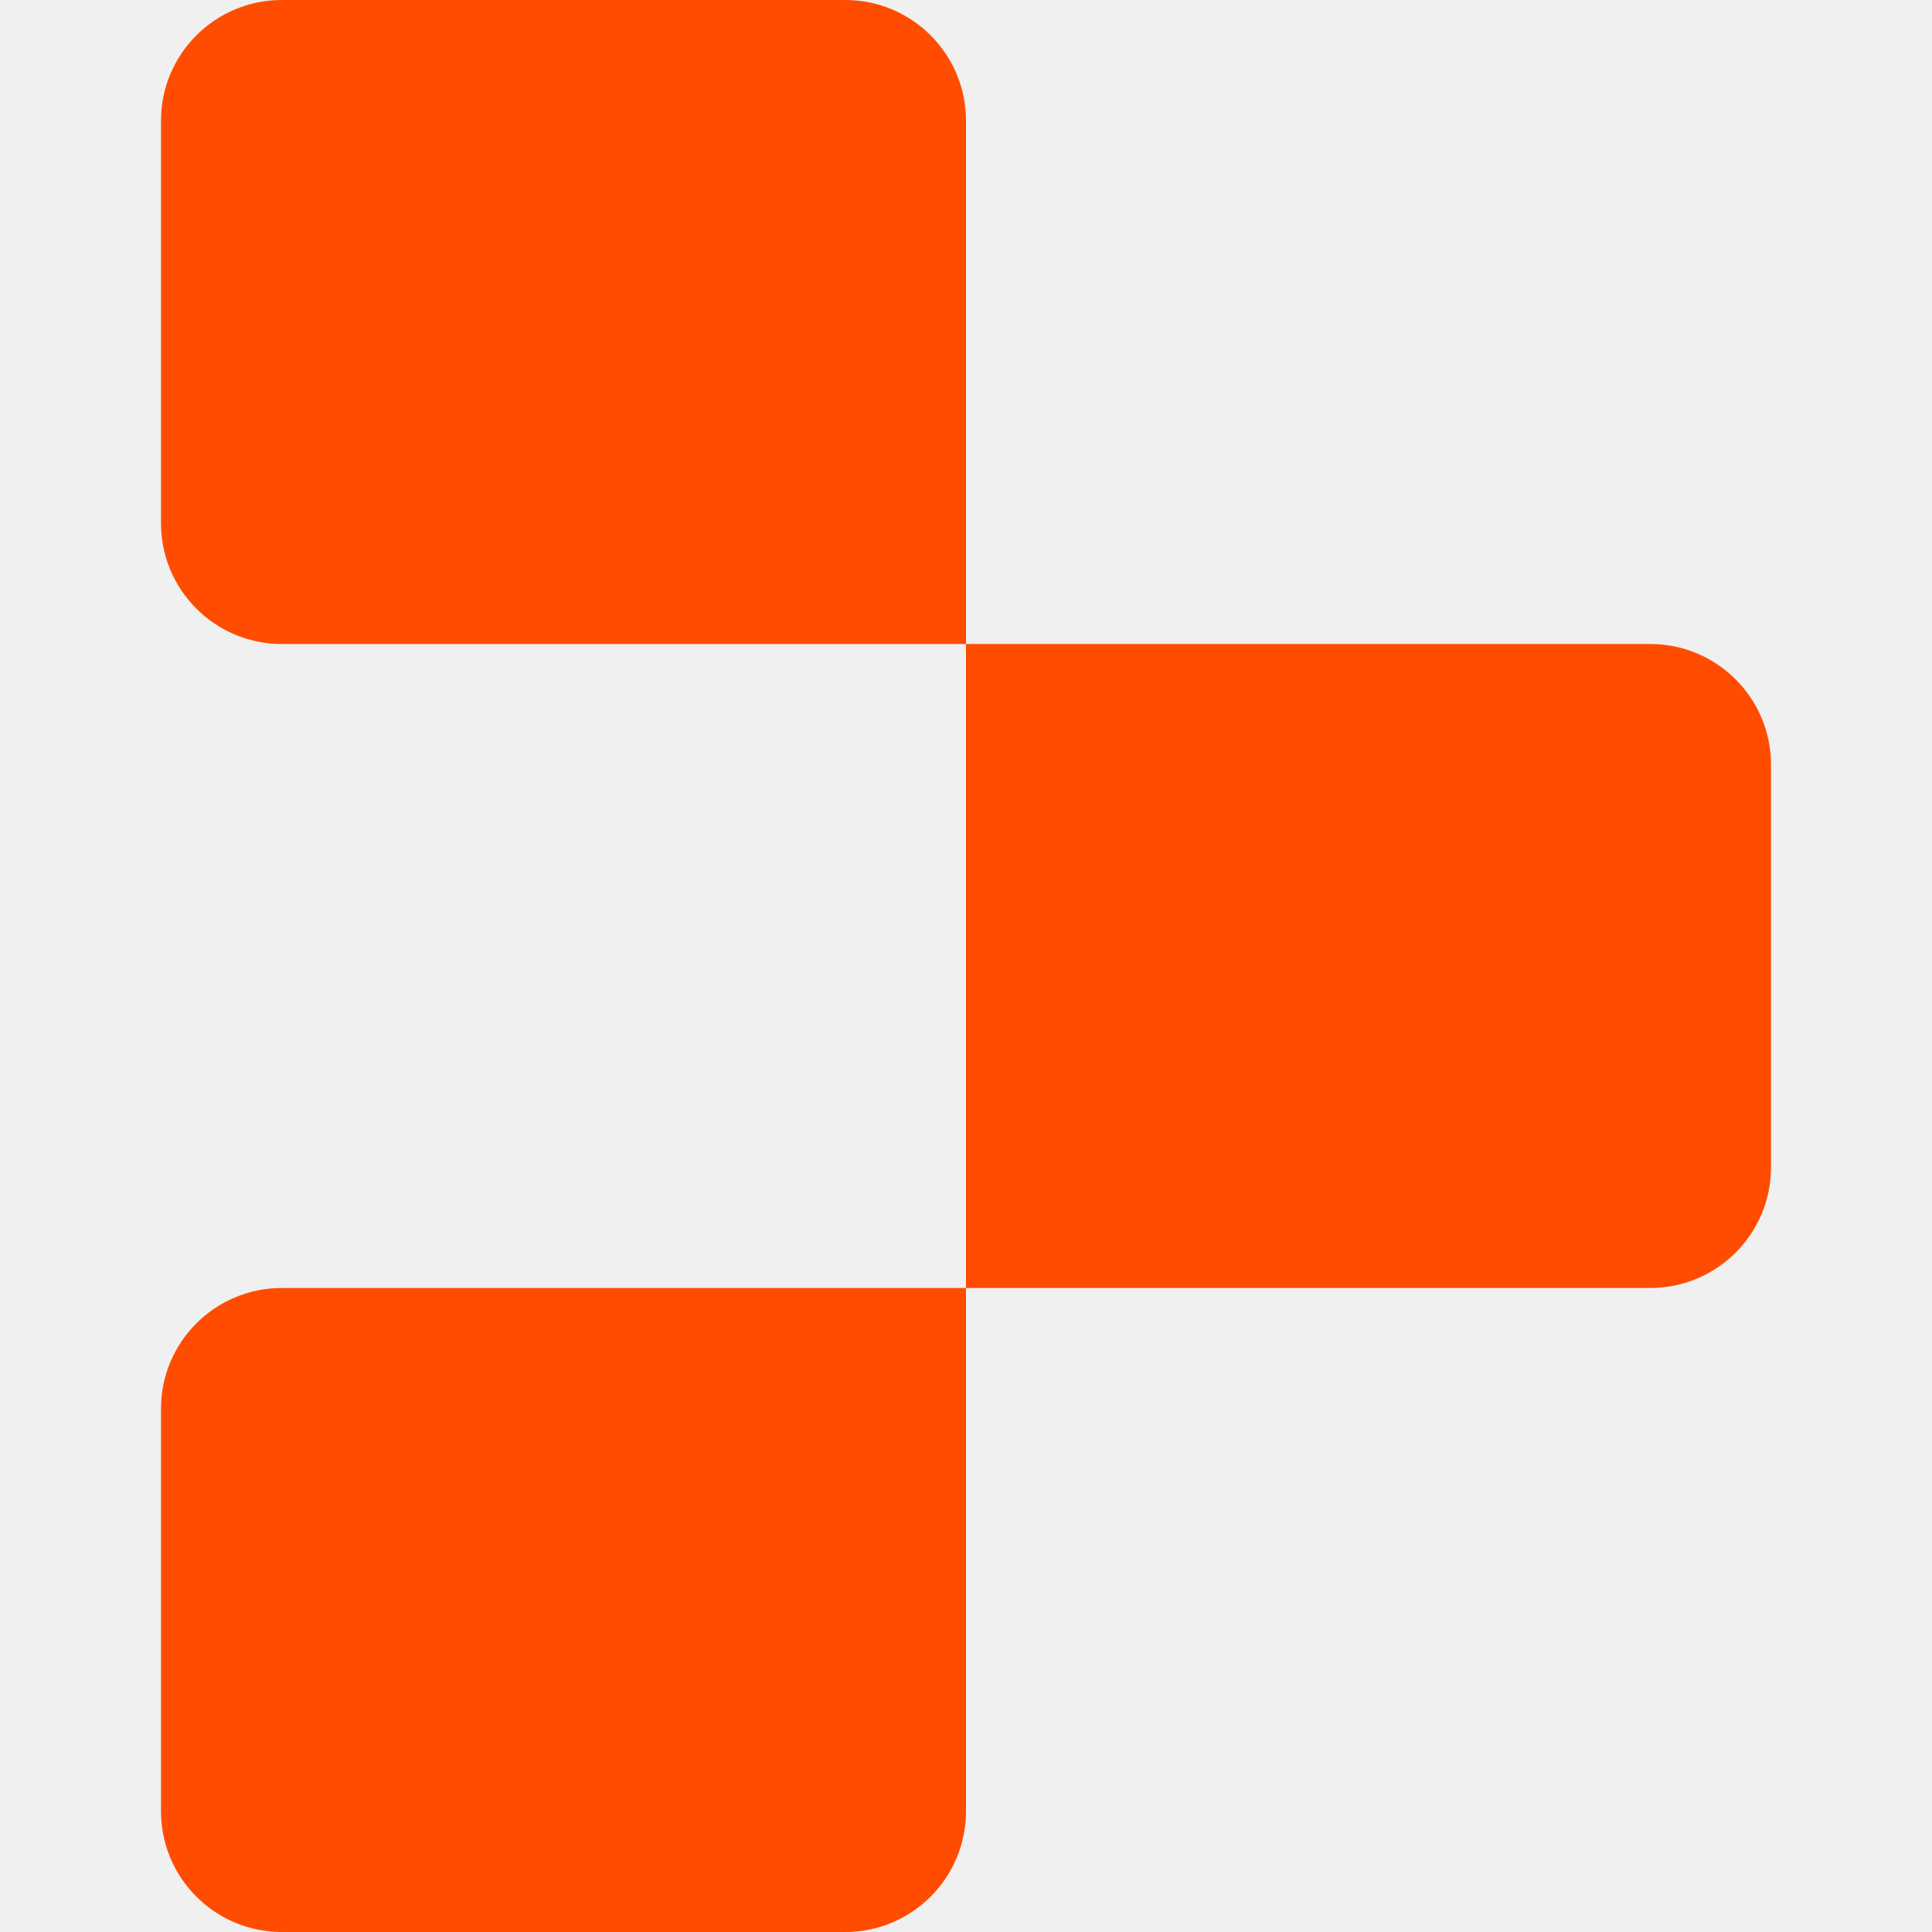
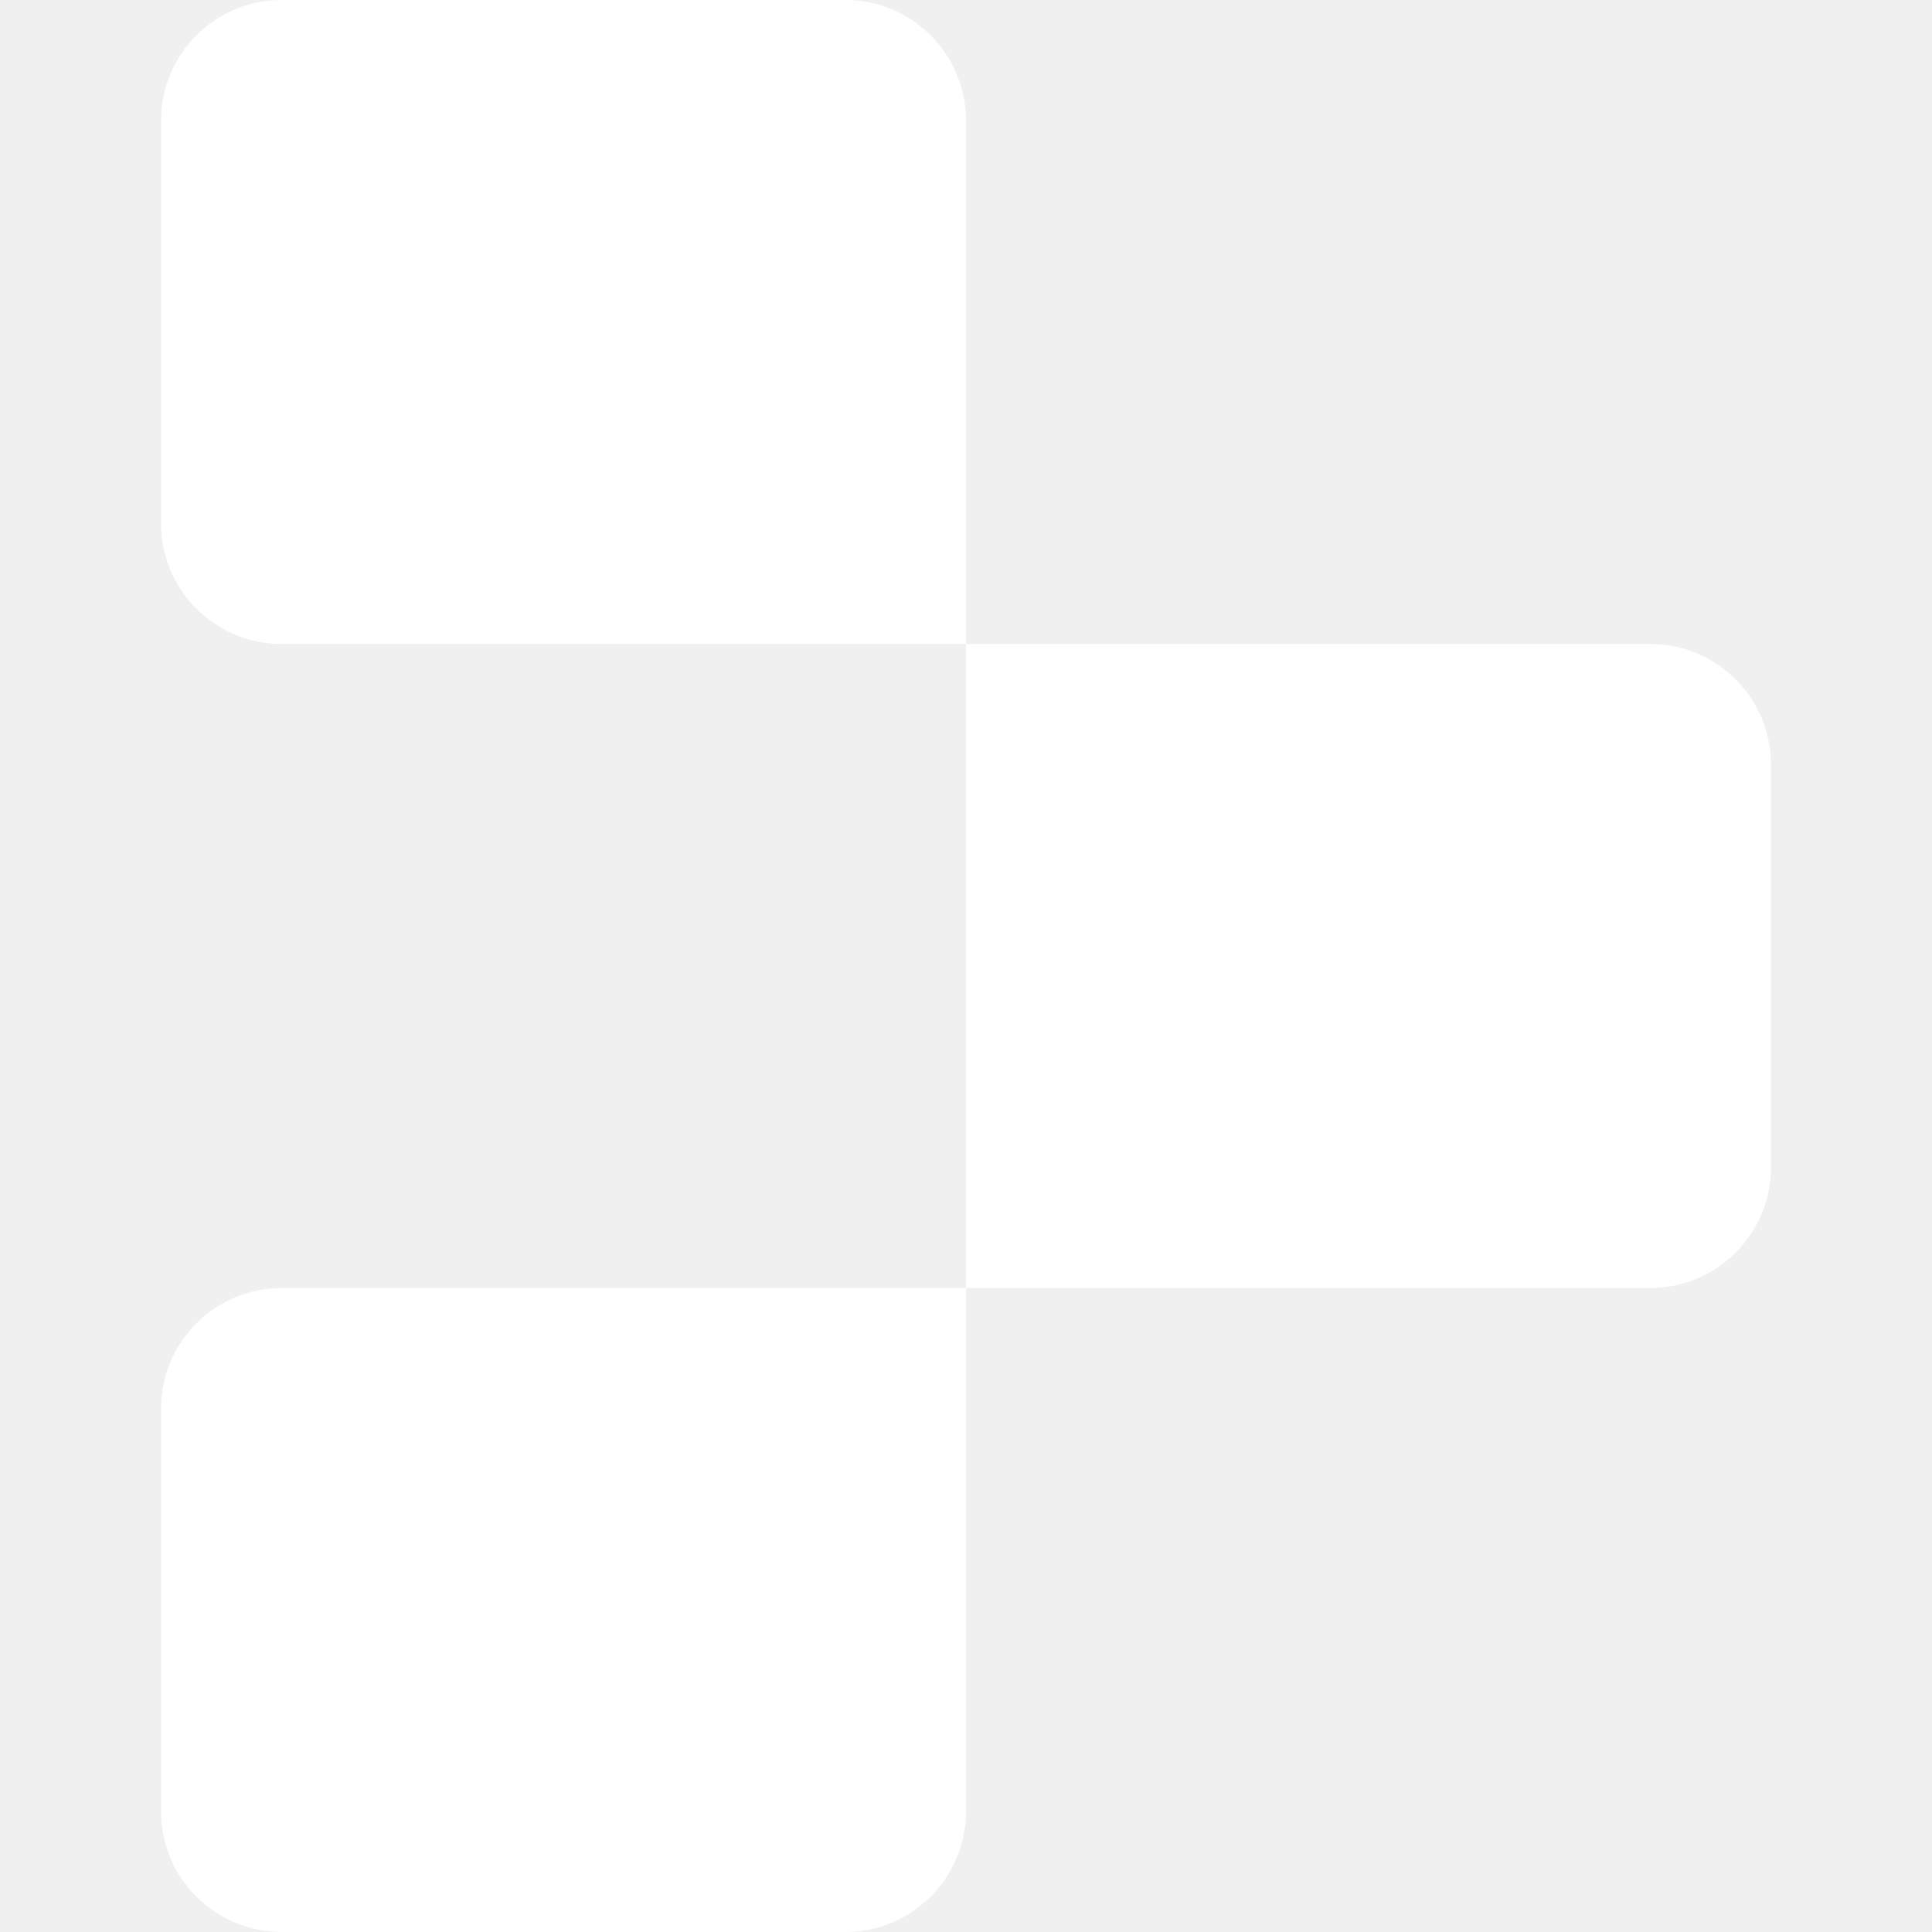
- <svg xmlns="http://www.w3.org/2000/svg" fill=" #ff4c00" role="img" viewBox="0 0 24 24">
+ <svg xmlns="http://www.w3.org/2000/svg" fill=" #FFFFFF" role="img" viewBox="0 0 24 24">
  <path d="M2 1.5A1.5 1.5 0 0 1 3.5 0h7A1.5 1.5 0 0 1 12 1.5V8H3.5A1.5 1.5 0 0 1 2 6.5ZM12 8h8.5A1.5 1.5 0 0 1 22 9.5v5a1.5 1.5 0 0 1-1.5 1.5H12ZM2 17.5A1.5 1.5 0 0 1 3.5 16H12v6.5a1.5 1.5 0 0 1-1.5 1.5h-7A1.5 1.5 0 0 1 2 22.5Z" />
</svg>
